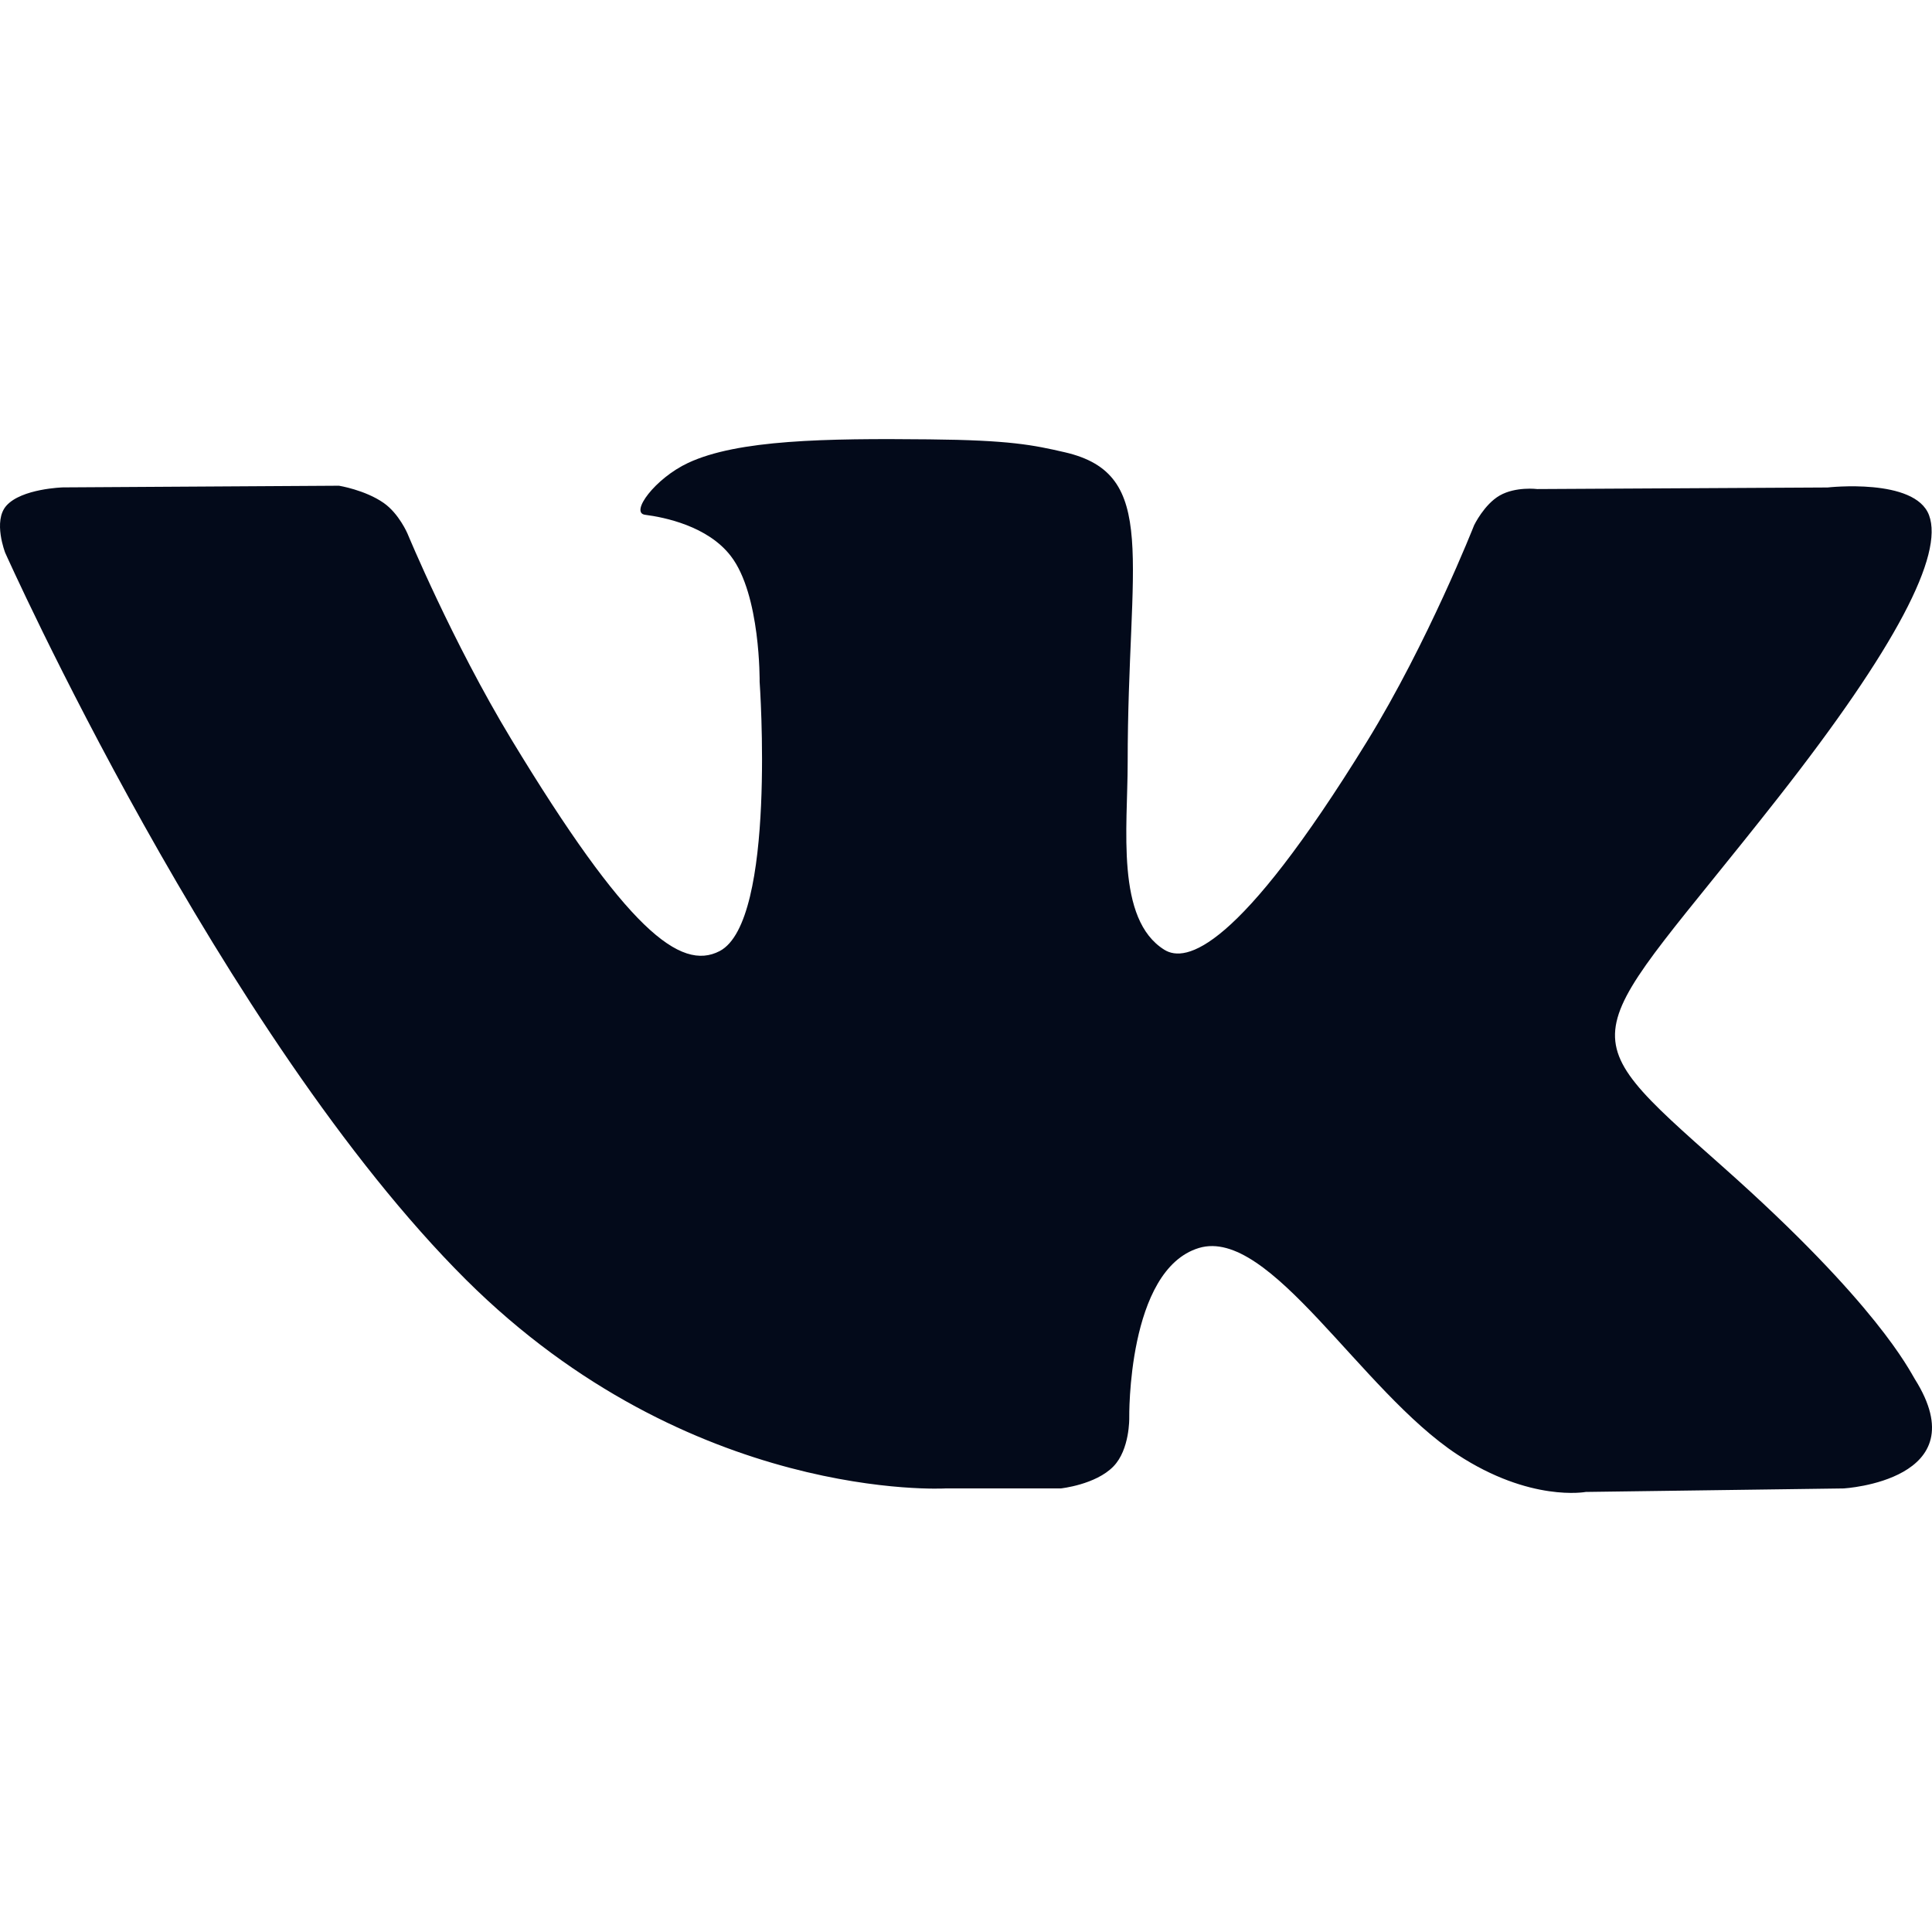
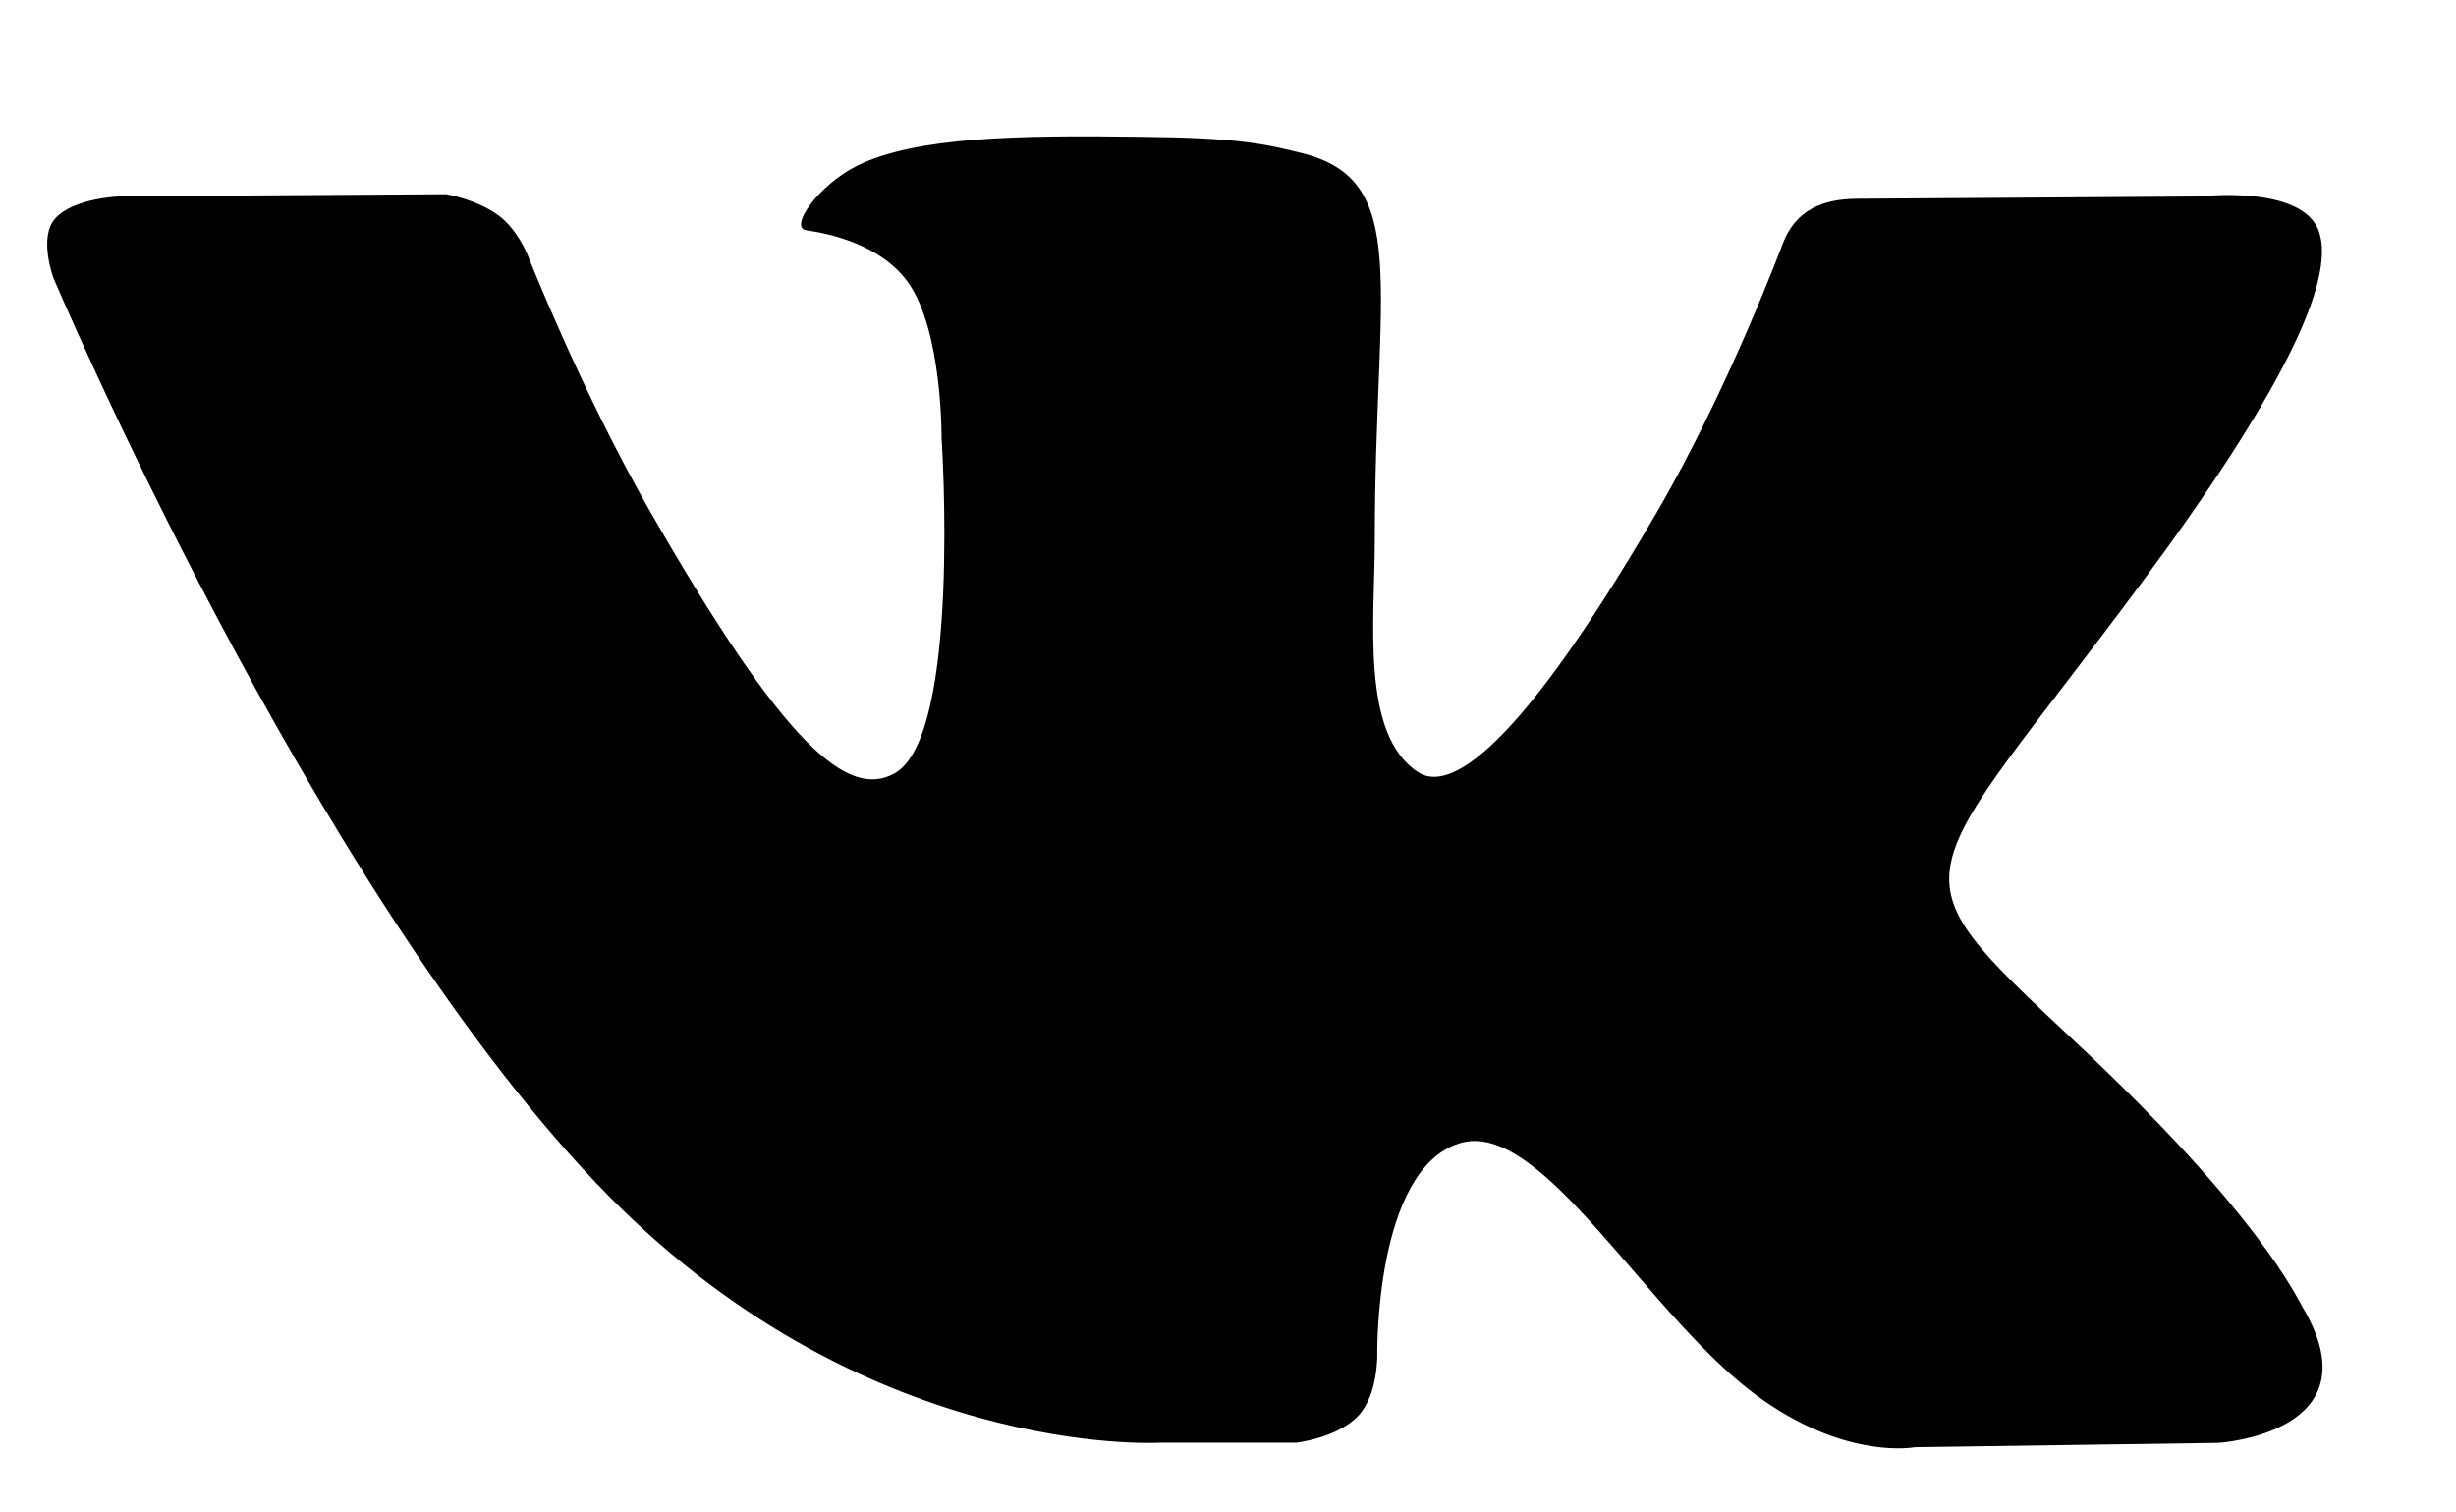
- <svg xmlns="http://www.w3.org/2000/svg" width="22" height="22" viewBox="0 0 22 22" fill="none">
-   <path d="M21.804 15.703C21.745 15.609 21.379 14.849 19.619 13.287C17.776 11.652 18.024 11.917 20.243 9.09C21.595 7.368 22.135 6.316 21.966 5.866C21.805 5.438 20.811 5.551 20.811 5.551L17.505 5.569C17.505 5.569 17.261 5.538 17.078 5.642C16.9 5.744 16.786 5.981 16.786 5.981C16.786 5.981 16.262 7.314 15.564 8.447C14.091 10.838 13.501 10.964 13.26 10.816C12.701 10.47 12.841 9.425 12.841 8.684C12.841 6.366 13.208 5.4 12.125 5.15C11.764 5.067 11.5 5.012 10.58 5.003C9.4 4.991 8.401 5.007 7.836 5.271C7.459 5.447 7.169 5.84 7.346 5.862C7.565 5.89 8.06 5.99 8.322 6.332C8.662 6.772 8.65 7.763 8.65 7.763C8.65 7.763 8.845 10.491 8.195 10.83C7.748 11.063 7.136 10.588 5.822 8.418C5.15 7.307 4.641 6.078 4.641 6.078C4.641 6.078 4.544 5.849 4.369 5.727C4.157 5.579 3.86 5.531 3.86 5.531L0.717 5.55C0.717 5.55 0.245 5.563 0.072 5.759C-0.082 5.933 0.059 6.294 0.059 6.294C0.059 6.294 2.521 11.798 5.307 14.573C7.863 17.116 10.765 16.949 10.765 16.949H12.079C12.079 16.949 12.477 16.907 12.679 16.698C12.866 16.506 12.859 16.146 12.859 16.146C12.859 16.146 12.833 14.46 13.652 14.211C14.46 13.967 15.496 15.841 16.595 16.563C17.426 17.108 18.057 16.989 18.057 16.989L20.995 16.949C20.995 16.949 22.533 16.859 21.804 15.703Z" fill="#030A1A" />
+ <svg xmlns="http://www.w3.org/2000/svg" width="13" height="8" viewBox="0 0 13 8">
+   <path d="M7.723 6.052C8.165 5.909 8.732 6.996 9.336 7.413C9.788 7.728 10.135 7.66 10.135 7.66L11.743 7.637C11.743 7.637 12.584 7.585 12.187 6.917C12.154 6.862 11.954 6.422 10.989 5.518C9.981 4.572 10.118 4.725 11.332 3.09C12.071 2.093 12.367 1.484 12.274 1.224C12.186 0.975 11.642 1.04 11.642 1.04L9.831 1.052C9.654 1.053 9.505 1.107 9.436 1.291C9.435 1.293 9.149 2.062 8.767 2.716C7.961 4.1 7.639 4.174 7.506 4.087C7.2 3.887 7.277 3.283 7.277 2.854C7.277 1.512 7.477 0.953 6.886 0.809C6.688 0.76 6.543 0.729 6.039 0.724C5.394 0.715 4.847 0.724 4.537 0.877C4.331 0.98 4.173 1.206 4.269 1.219C4.389 1.236 4.659 1.293 4.804 1.491C4.989 1.746 4.984 2.319 4.984 2.319C4.984 2.319 5.09 3.899 4.734 4.094C4.489 4.229 4.155 3.955 3.436 2.698C3.069 2.055 2.791 1.345 2.791 1.345C2.791 1.345 2.737 1.213 2.64 1.141C2.524 1.055 2.362 1.028 2.362 1.028L0.643 1.039C0.643 1.039 0.384 1.046 0.289 1.16C0.205 1.261 0.282 1.469 0.282 1.469C0.282 1.469 1.629 4.656 3.155 6.261C4.553 7.734 6.142 7.636 6.142 7.636H6.862C6.862 7.636 7.08 7.611 7.191 7.492C7.294 7.381 7.29 7.172 7.29 7.172C7.29 7.172 7.275 6.195 7.723 6.052Z" fill="current" />
</svg>
